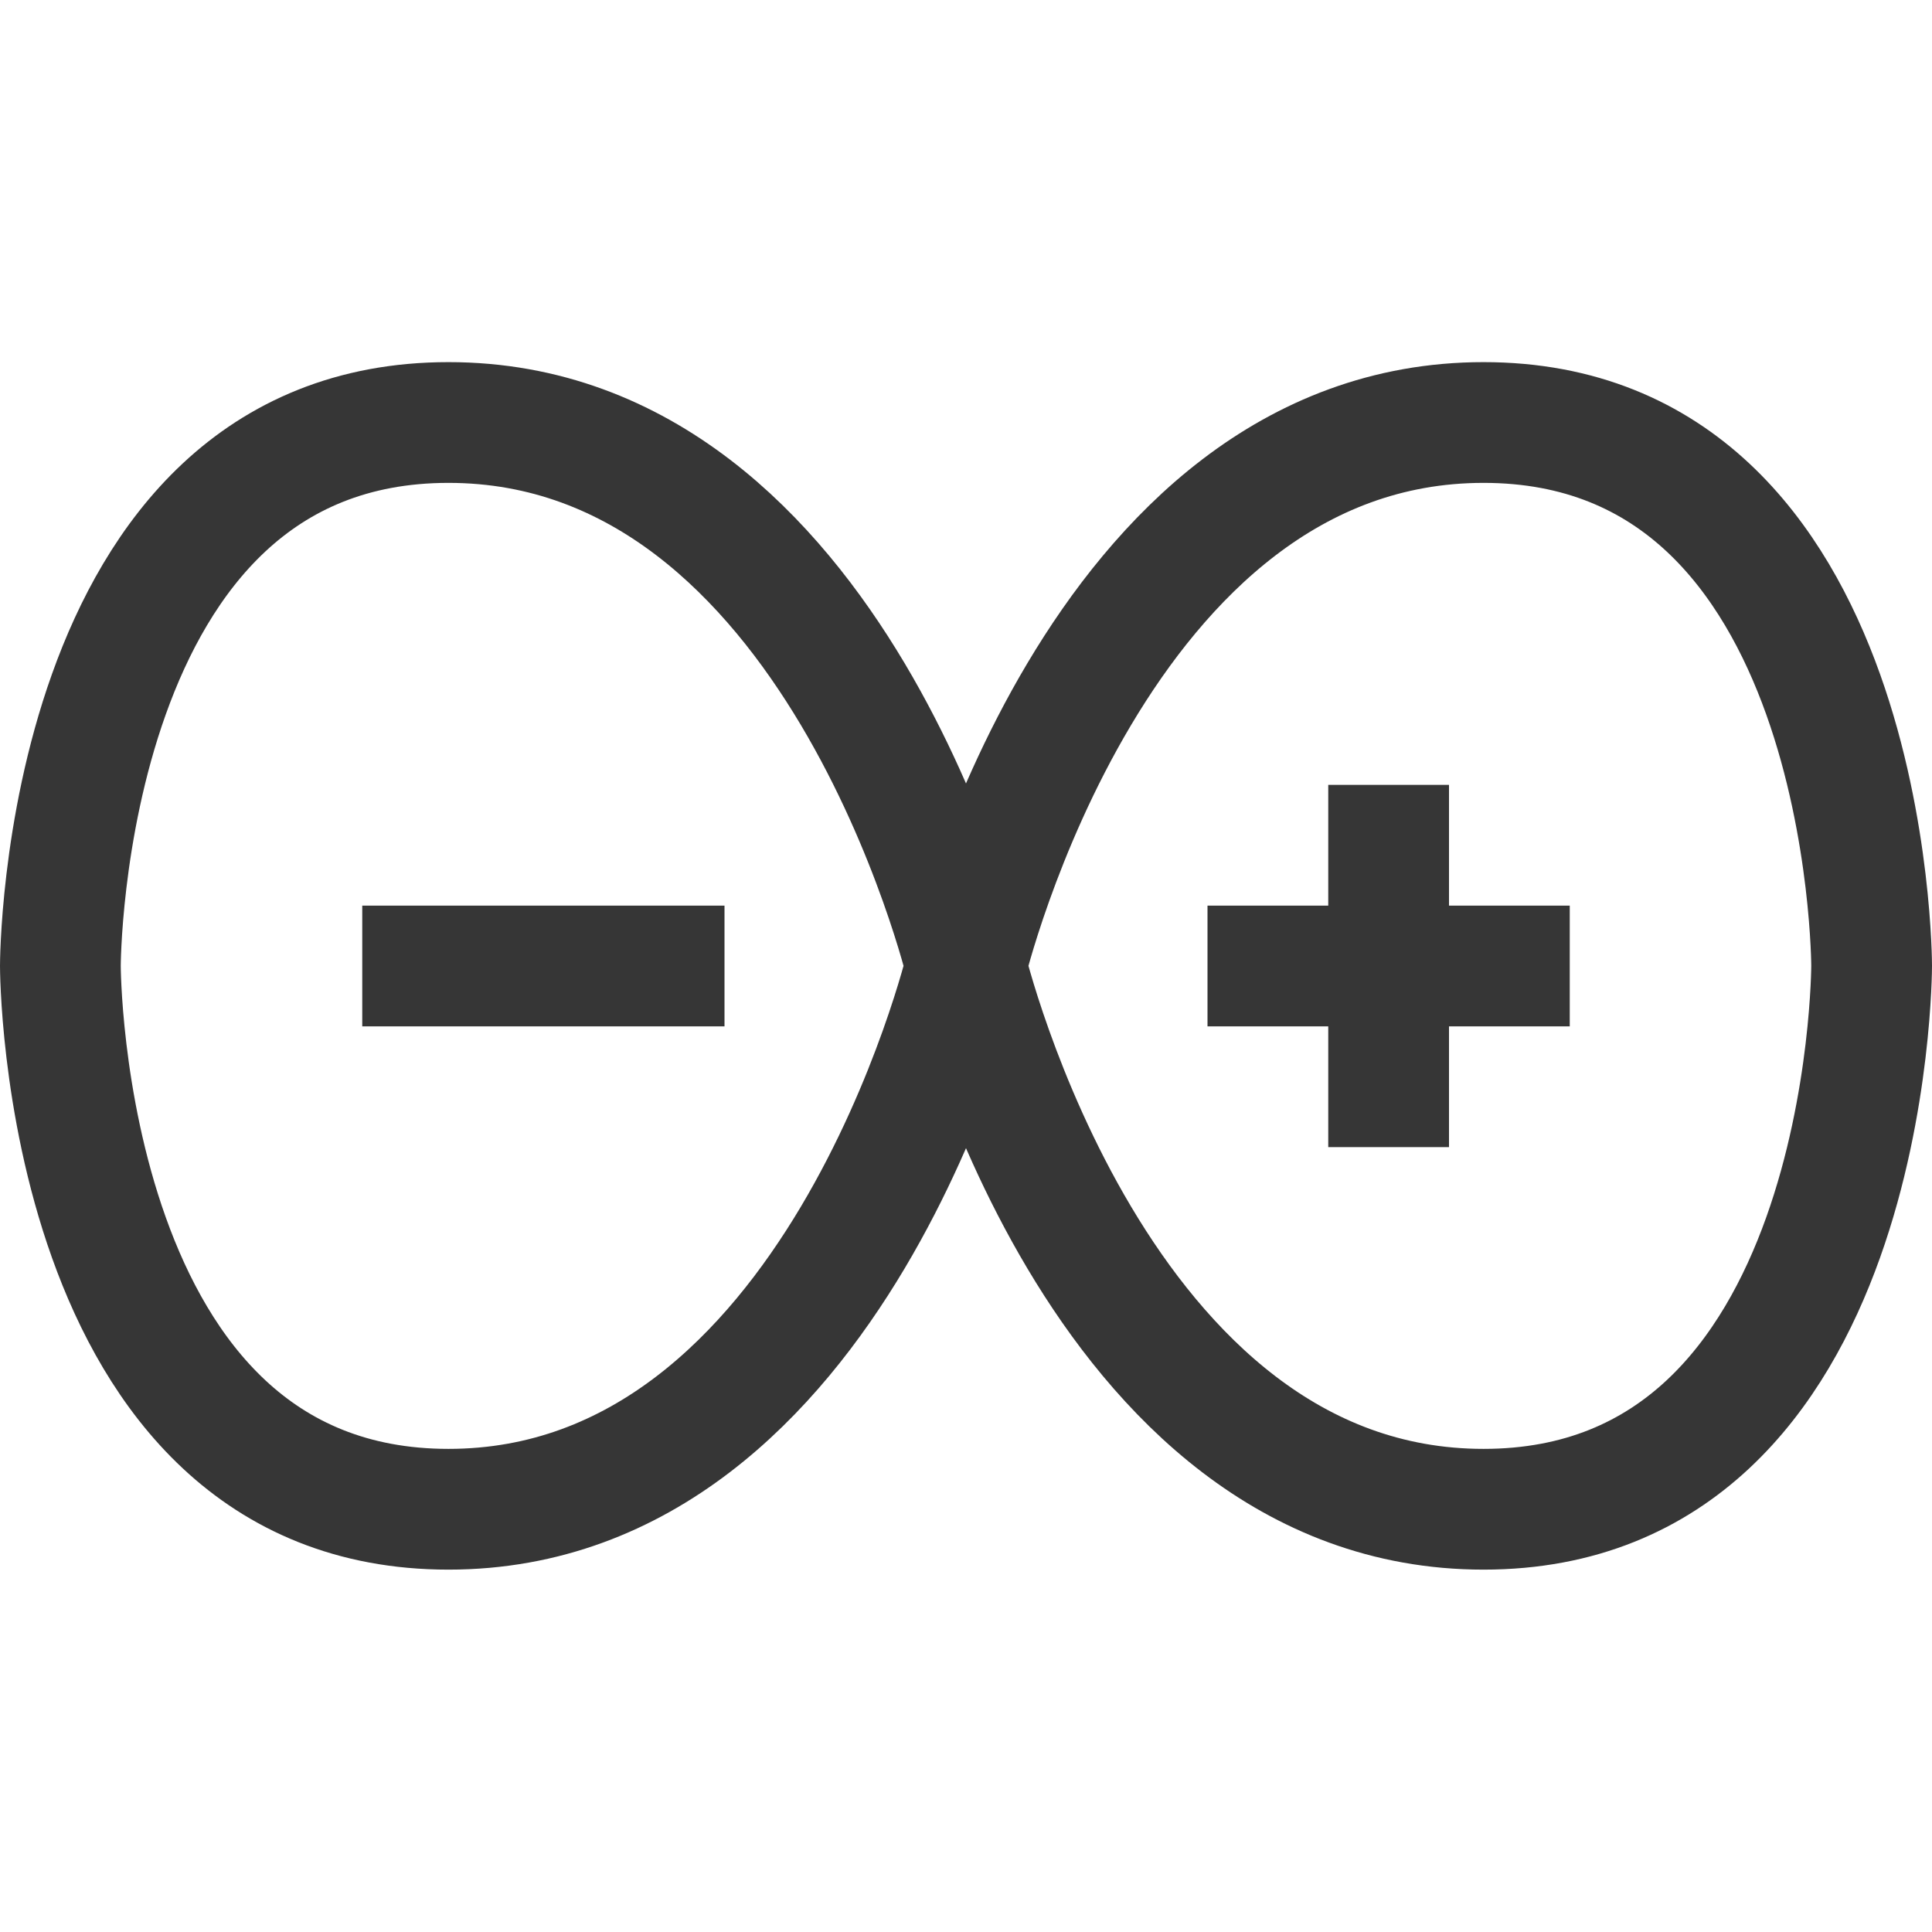
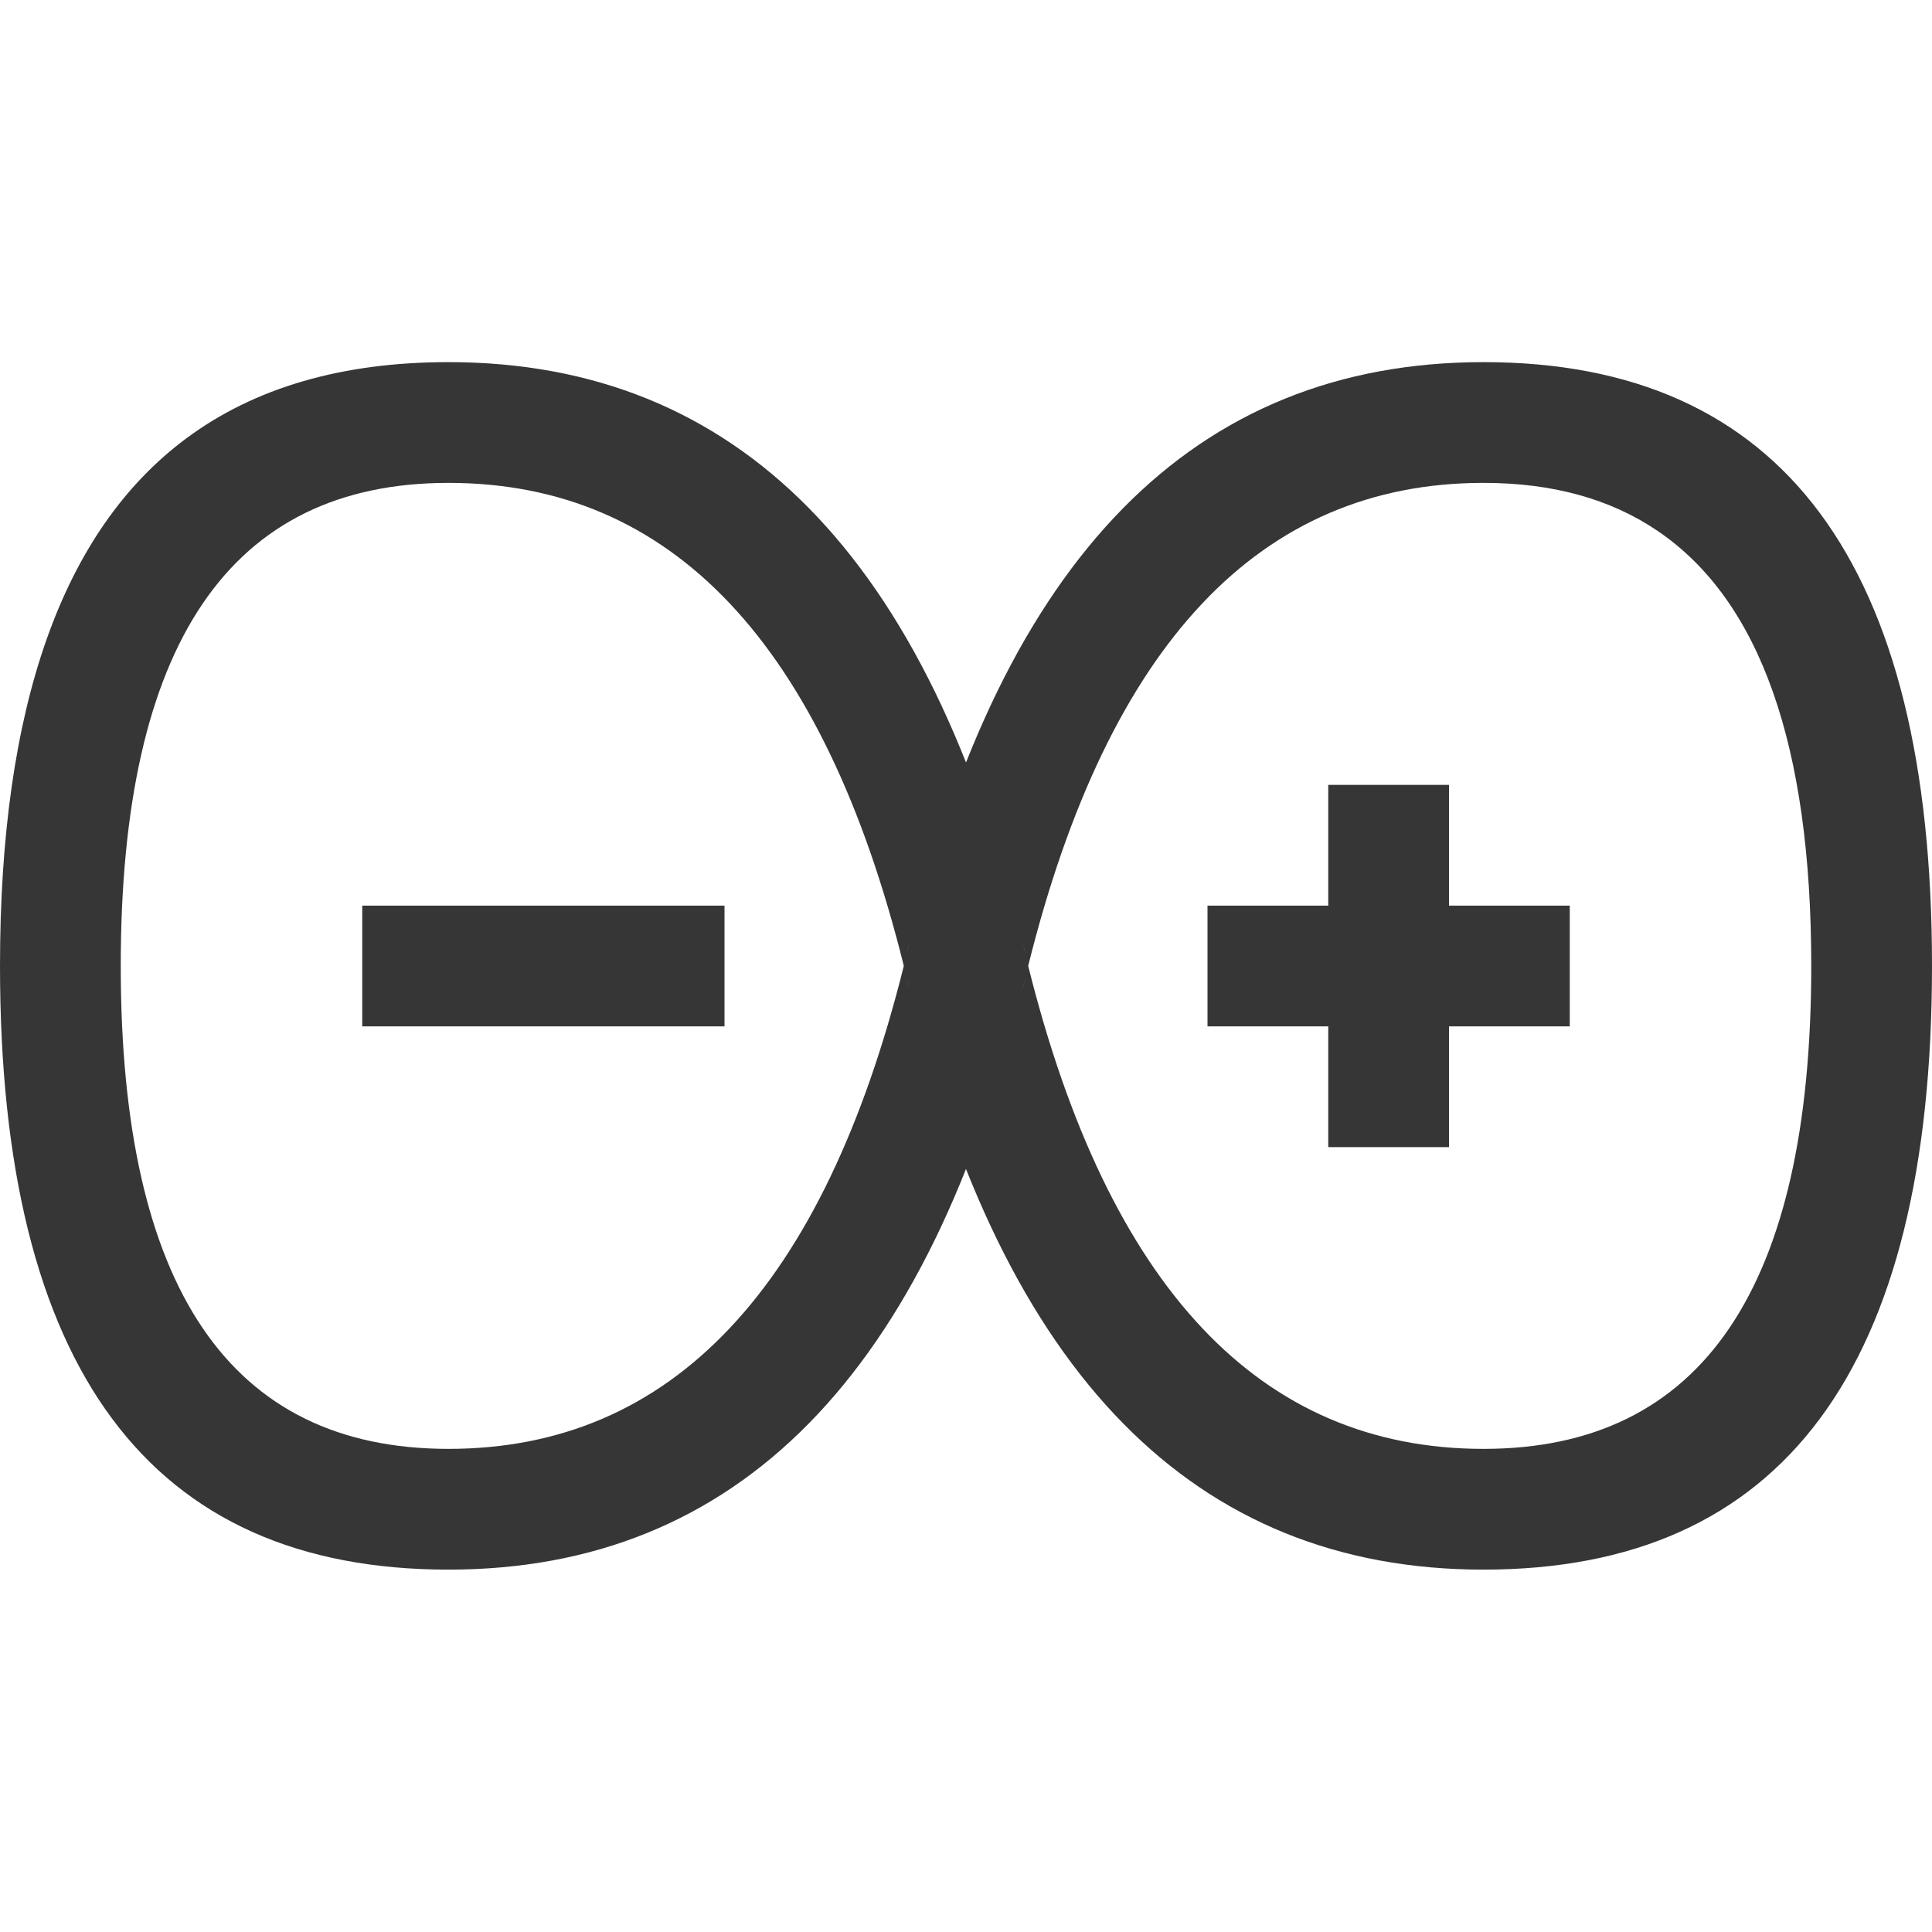
<svg xmlns="http://www.w3.org/2000/svg" width="16px" height="16px" version="1.1" viewBox="0 0 16 16">
-   <path d="m11 6.5v1h-1v1h1v1h1v-1h1v-1h-1v-1zm-8 1v1h3v-1z" fill="#363636" />
-   <path d="m3.714 3.499c-3.214 0-3.214 4.5-3.214 4.5s0 4.5 3.214 4.5c3.214 0 4.285-4.499 4.286-4.5-4.837e-4 -0.002-1.072-4.5-4.286-4.5zm4.286 4.5c2.07e-4 8.697e-4 2.07e-4 -8.696e-4 0 0z" fill="none" stroke="#363636" stroke-linecap="round" stroke-linejoin="round" />
-   <path d="m12.286 3.499c3.214 0 3.214 4.5 3.214 4.5s0 4.5-3.214 4.5c-3.214 0-4.285-4.499-4.286-4.5 4.84e-4 -0.002 1.072-4.5 4.286-4.5zm-4.286 4.5c-2.07e-4 8.697e-4 -2.07e-4 -8.696e-4 0 0z" fill="none" stroke="#363636" stroke-linecap="round" stroke-linejoin="round" />
+   <path fill="#363636" d="M11,6.5 L11,7.5 L10,7.5 L10,8.5 L11,8.5 L11,9.5 L12,9.5 L12,8.5 L13,8.5 L13,7.5 L12,7.5 L12,6.5 Z M3,7.5 L3,8.5 L6,8.5 L6,7.5 Z" />
+   <path fill="#363636" d="M3.714,2.999 Q7.307,2.999 8.477,7.845 Q8.498,7.911 8.5,7.985 Q8.5,8 8.5,8.014 Q8.498,8.088 8.477,8.153 Q7.303,12.999 3.714,12.999 Q0,12.999 0,7.999 Q0,4.777 1.542,3.631 Q2.393,2.999 3.714,2.999 Z M3.714,3.999 Q1,3.999 1,7.999 Q1,11.999 3.714,11.999 Q6.488,11.999 7.485,7.999 Q6.491,3.999 3.714,3.999 Z M7.994,7.486 Q7.821,7.481 7.67,7.623 Q7.707,7.59 7.751,7.565 Q7.878,7.493 7.994,7.486 Z M7.669,8.375 Q7.82,8.516 7.993,8.512 Q7.877,8.505 7.75,8.433 Q7.706,8.407 7.669,8.375 Z M7.59,7.712 Q7.527,7.8 7.508,7.906 Q7.511,7.895 7.513,7.884 L7.513,7.883 L7.513,7.883 Q7.514,7.88 7.515,7.877 Q7.529,7.82 7.556,7.768 Q7.572,7.738 7.59,7.712 Z M7.513,8.115 L7.513,8.115 Q7.511,8.104 7.508,8.092 Q7.527,8.198 7.59,8.286 Q7.571,8.259 7.556,8.23 Q7.528,8.175 7.513,8.115 L7.513,8.115 Z M8.354,8.352 Q8.366,8.34 8.377,8.327 Q8.37,8.336 8.363,8.344 Q8.358,8.348 8.354,8.352 Z M8.377,7.671 Q8.366,7.658 8.355,7.646 Q8.359,7.651 8.363,7.655 Q8.37,7.663 8.377,7.671 Z" />
+   <path fill="#363636" d="M12.286,2.999 Q16,2.999 16,7.999 Q16,12.999 12.286,12.999 Q8.697,12.999 7.523,8.153 Q7.502,8.088 7.5,8.014 Q7.5,7.999 7.5,7.984 Q7.502,7.911 7.523,7.845 Q8.694,2.999 12.286,2.999 Z M12.286,3.999 Q9.51,3.999 8.515,7.999 Q9.512,11.999 12.286,11.999 Q15,11.999 15,7.999 Q15,5.26 13.728,4.397 Q13.142,3.999 12.286,3.999 Z M8.331,7.623 Q8.179,7.481 8.006,7.486 Q8.122,7.493 8.249,7.565 Q8.293,7.59 8.331,7.623 Z M8.007,8.512 Q8.18,8.516 8.331,8.375 Q8.294,8.407 8.25,8.433 Q8.124,8.505 8.007,8.512 Z M8.492,7.906 Q8.473,7.8 8.41,7.712 Q8.428,7.738 8.444,7.768 Q8.471,7.82 8.485,7.877 Q8.486,7.88 8.487,7.883 L8.487,7.883 L8.487,7.884 Q8.489,7.894 8.492,7.906 Z M8.487,8.115 L8.487,8.115 L8.487,8.116 Q8.472,8.175 8.444,8.23 Q8.429,8.259 8.41,8.286 Q8.473,8.198 8.492,8.093 Q8.489,8.104 8.487,8.115 Z M7.623,8.327 Q7.634,8.341 7.647,8.353 Q7.642,8.348 7.638,8.344 Q7.63,8.336 7.623,8.327 Z M7.646,7.646 Q7.634,7.658 7.623,7.671 Q7.63,7.663 7.637,7.655 Q7.641,7.651 7.646,7.646 Z" />
</svg>
